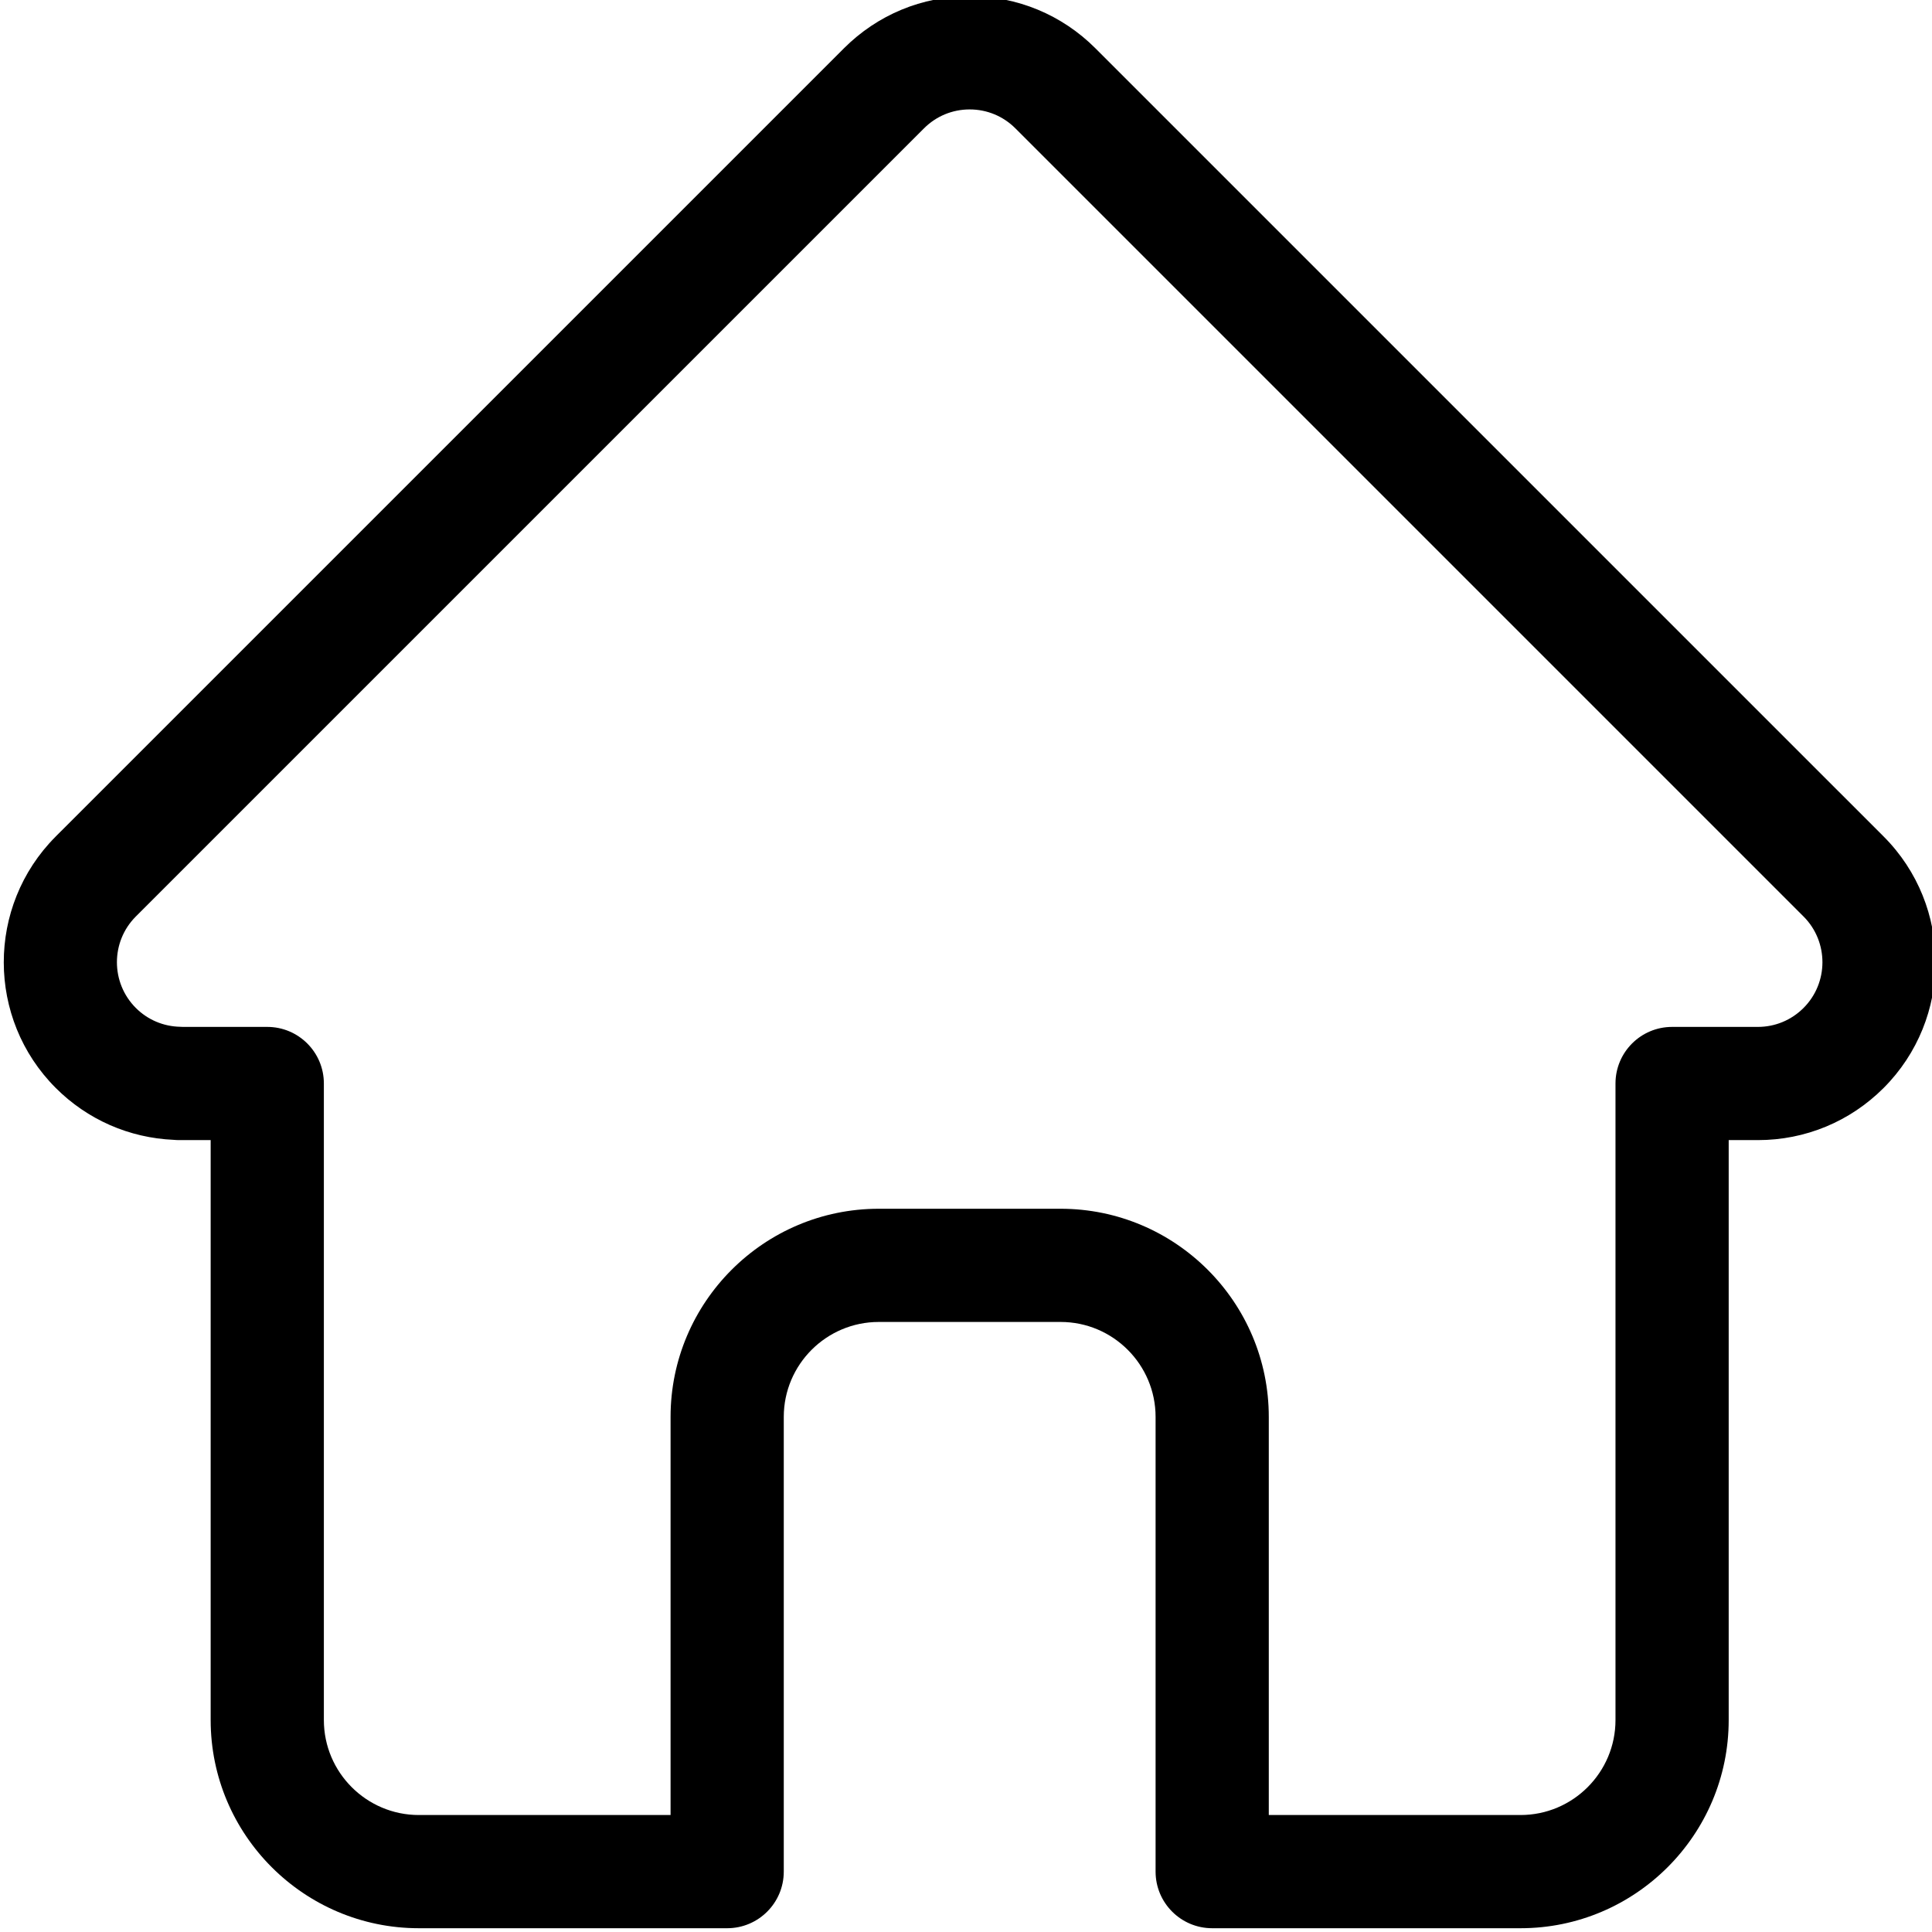
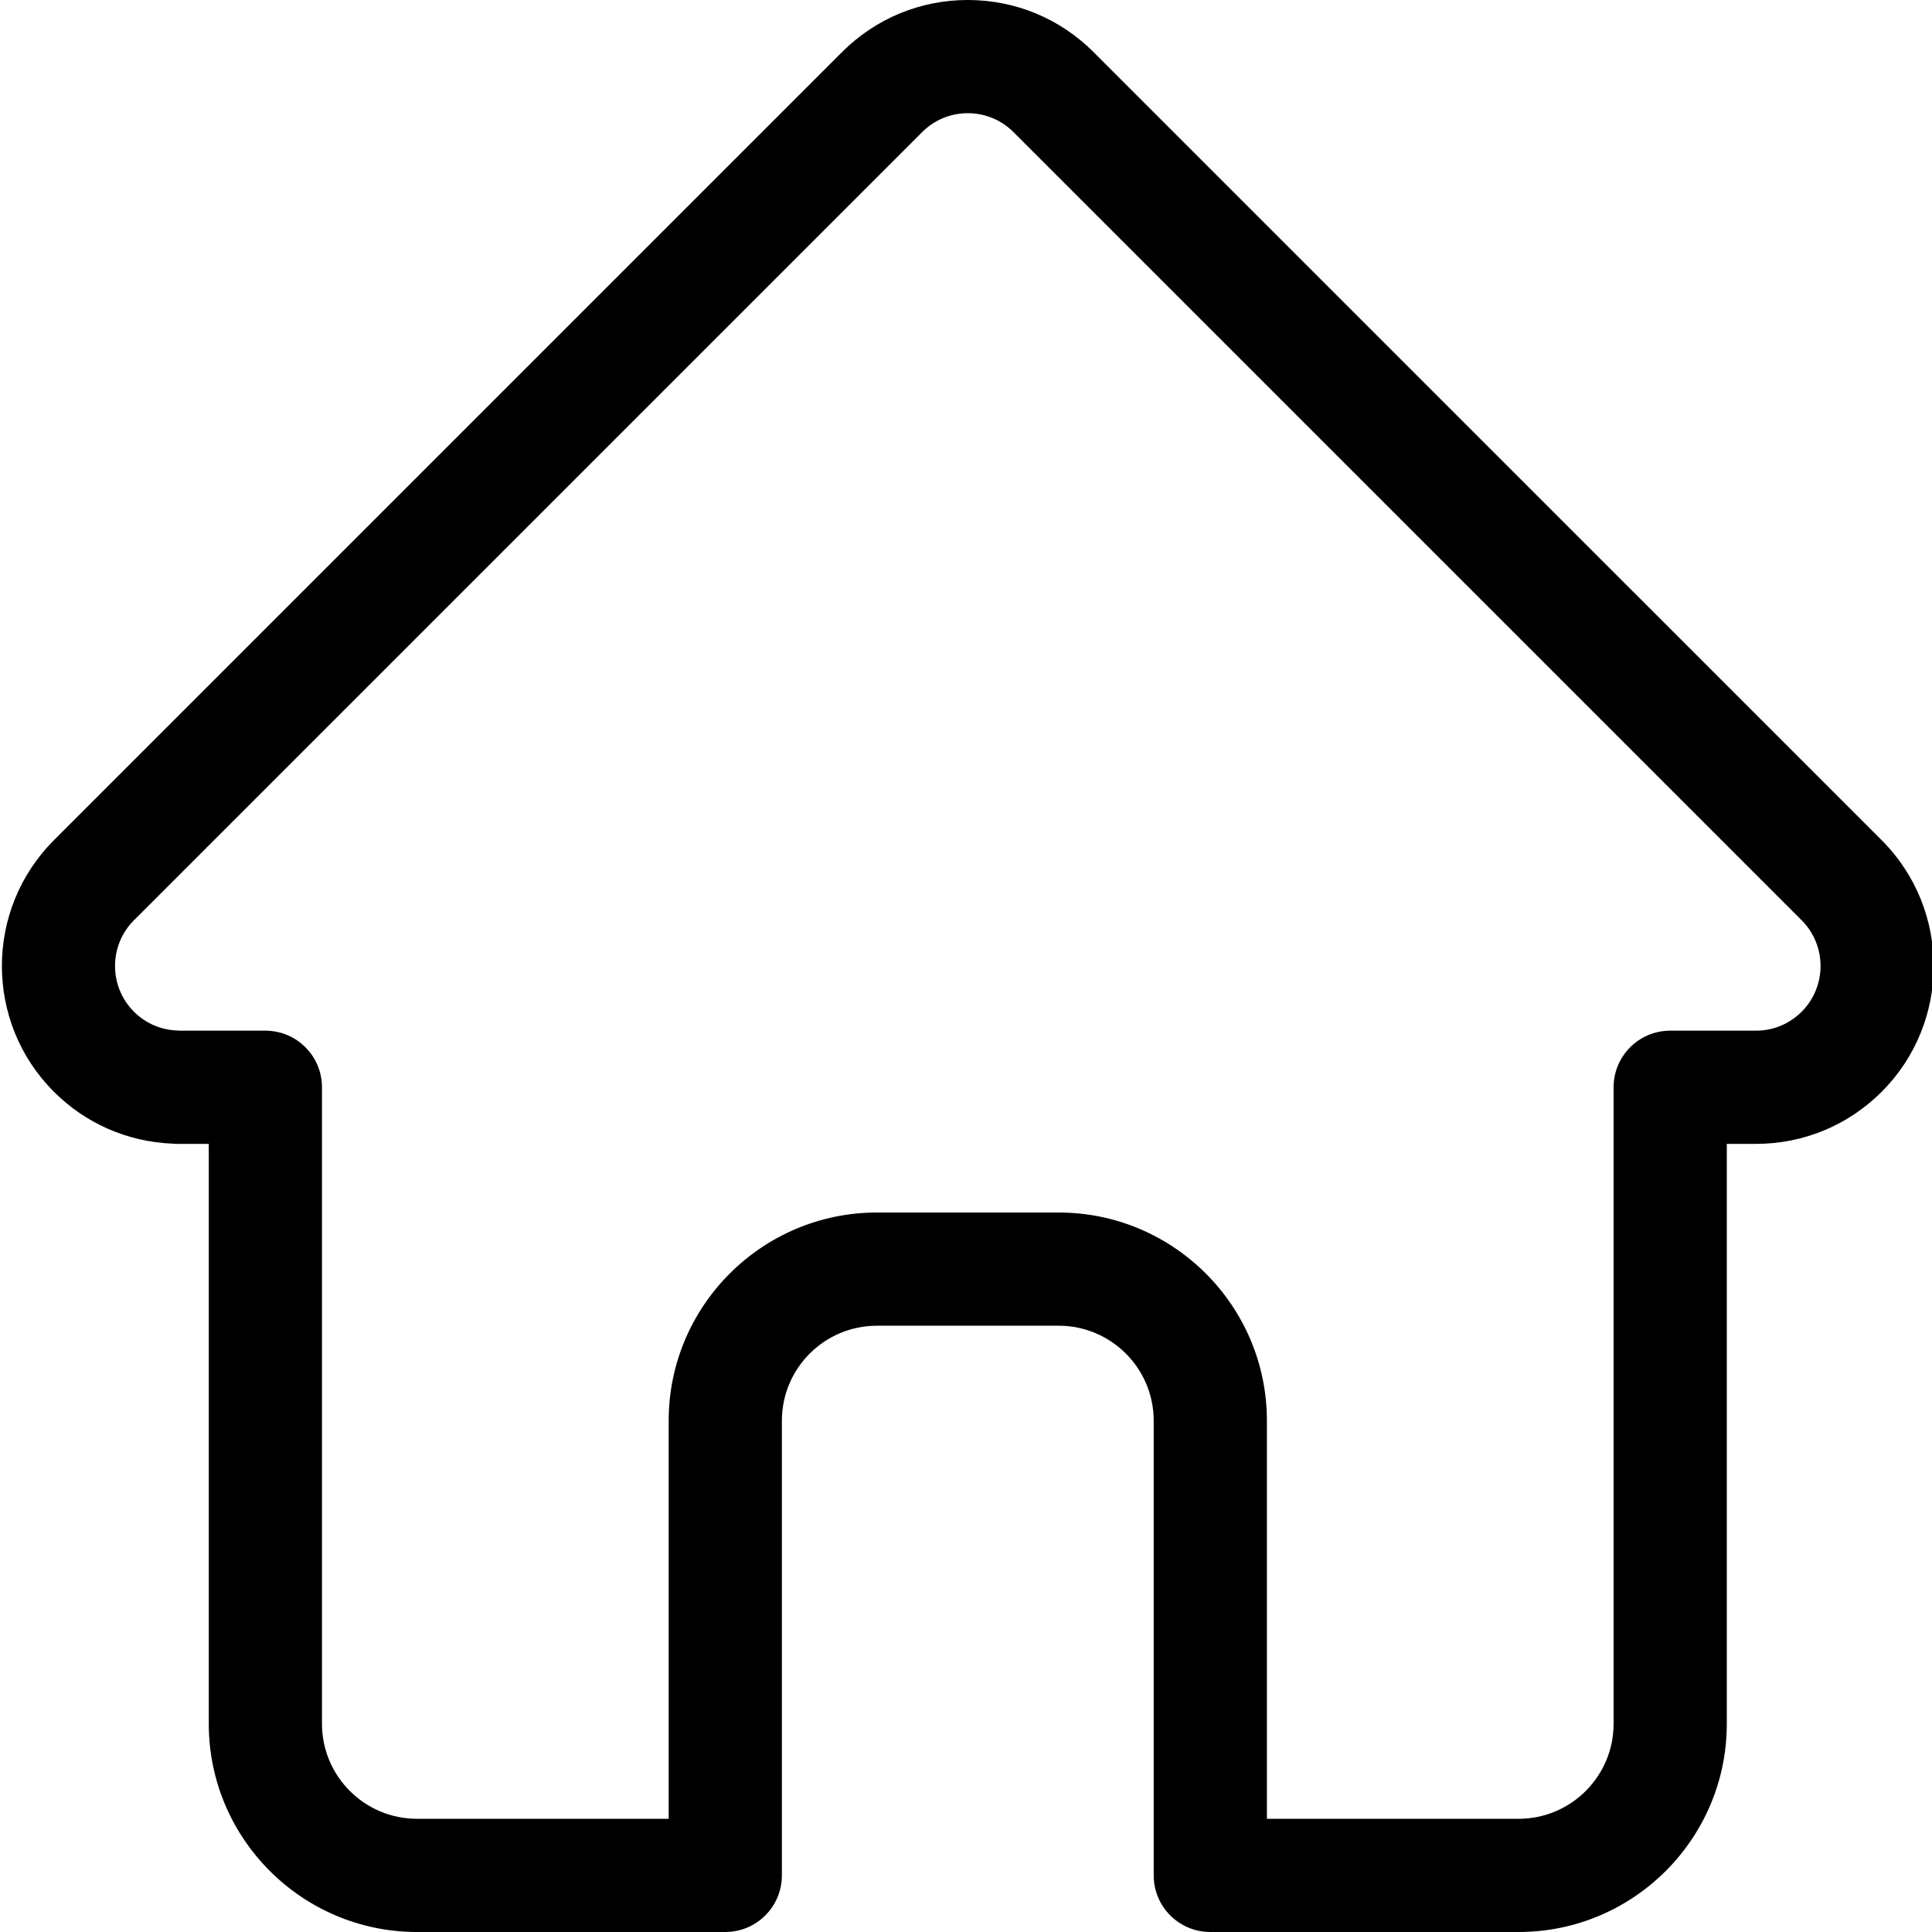
- <svg xmlns="http://www.w3.org/2000/svg" height="511pt" viewBox="0 1 511 511.999" width="511pt">
-   <path d="m498.699 222.695c-.016-.012-.027-.027-.039-.039l-208.855-208.848c-8.902-8.906-20.738-13.809-33.328-13.809-12.59 0-24.426 4.902-33.332 13.809l-208.746 208.742c-.07.07-.145.145-.211.215-18.281 18.387-18.25 48.219.09 66.559 8.379 8.383 19.441 13.234 31.273 13.746.484.047.969.07 1.457.07h8.32v153.695c0 30.418 24.75 55.164 55.168 55.164h81.711c8.285 0 15-6.719 15-15v-120.5c0-13.879 11.293-25.168 25.172-25.168h48.195c13.879 0 25.168 11.289 25.168 25.168v120.5c0 8.281 6.715 15 15 15h81.711c30.422 0 55.168-24.746 55.168-55.164v-153.695h7.719c12.586 0 24.422-4.902 33.332-13.812 18.359-18.367 18.367-48.254.027-66.633zm-21.242 45.422c-3.238 3.238-7.543 5.023-12.117 5.023h-22.719c-8.285 0-15 6.715-15 15v168.695c0 13.875-11.289 25.164-25.168 25.164h-66.711v-105.5c0-30.418-24.746-55.168-55.168-55.168h-48.195c-30.422 0-55.172 24.75-55.172 55.168v105.5h-66.711c-13.875 0-25.168-11.289-25.168-25.164v-168.695c0-8.285-6.715-15-15-15h-22.328c-.234-.016-.465-.027-.703-.031-4.469-.078-8.66-1.852-11.801-4.996-6.68-6.68-6.68-17.551 0-24.234.004 0 .004-.004.008-.008l.012-.012 208.848-208.84c3.234-3.238 7.535-5.02 12.113-5.02 4.574 0 8.875 1.781 12.113 5.02l208.801 208.797c.031.031.066.062.098.094 6.645 6.691 6.633 17.539-.031 24.207zm0 0" />
+ <svg xmlns="http://www.w3.org/2000/svg" height="512" viewBox="0 0 512 512" width="512">
+   <path fill="currentColor" d="m498.699 222.695c-.016-.012-.027-.027-.039-.039l-208.855-208.848c-8.902-8.906-20.738-13.809-33.328-13.809-12.59 0-24.426 4.902-33.332 13.809l-208.746 208.742c-.07.07-.145.145-.211.215-18.281 18.387-18.25 48.219.09 66.559 8.379 8.383 19.441 13.234 31.273 13.746.484.047.969.07 1.457.07h8.32v153.695c0 30.418 24.75 55.164 55.168 55.164h81.711c8.285 0 15-6.719 15-15v-120.5c0-13.879 11.293-25.168 25.172-25.168h48.195c13.879 0 25.168 11.289 25.168 25.168v120.5c0 8.281 6.715 15 15 15h81.711c30.422 0 55.168-24.746 55.168-55.164v-153.695h7.719c12.586 0 24.422-4.902 33.332-13.812 18.359-18.367 18.367-48.254.027-66.633zm-21.242 45.422c-3.238 3.238-7.543 5.023-12.117 5.023h-22.719c-8.285 0-15 6.715-15 15v168.695c0 13.875-11.289 25.164-25.168 25.164h-66.711v-105.5c0-30.418-24.746-55.168-55.168-55.168h-48.195c-30.422 0-55.172 24.75-55.172 55.168v105.5h-66.711c-13.875 0-25.168-11.289-25.168-25.164v-168.695c0-8.285-6.715-15-15-15h-22.328c-.234-.016-.465-.027-.703-.031-4.469-.078-8.66-1.852-11.801-4.996-6.68-6.68-6.68-17.551 0-24.234.004 0 .004-.004.008-.008l.012-.012 208.848-208.84c3.234-3.238 7.535-5.02 12.113-5.02 4.574 0 8.875 1.781 12.113 5.02l208.801 208.797c.031.031.066.062.098.094 6.645 6.691 6.633 17.539-.031 24.207zm0 0" />
</svg>
